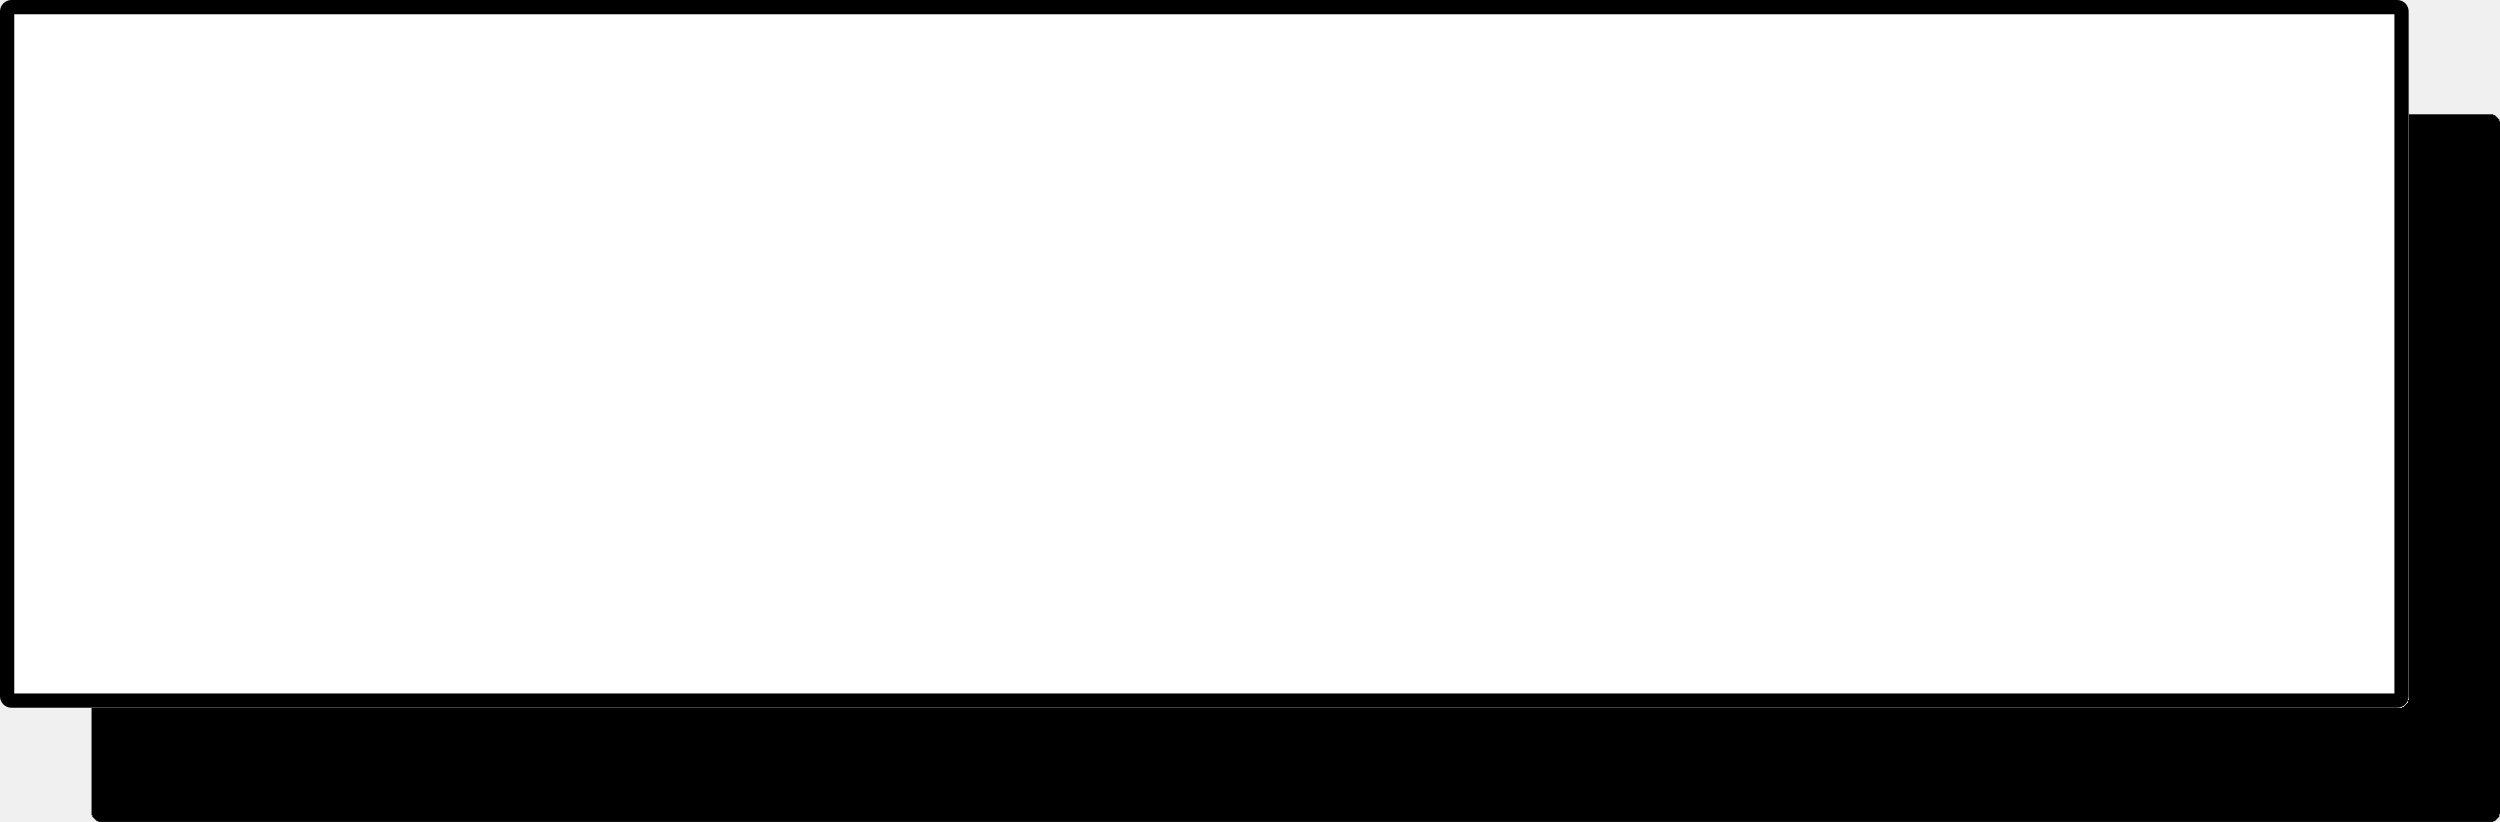
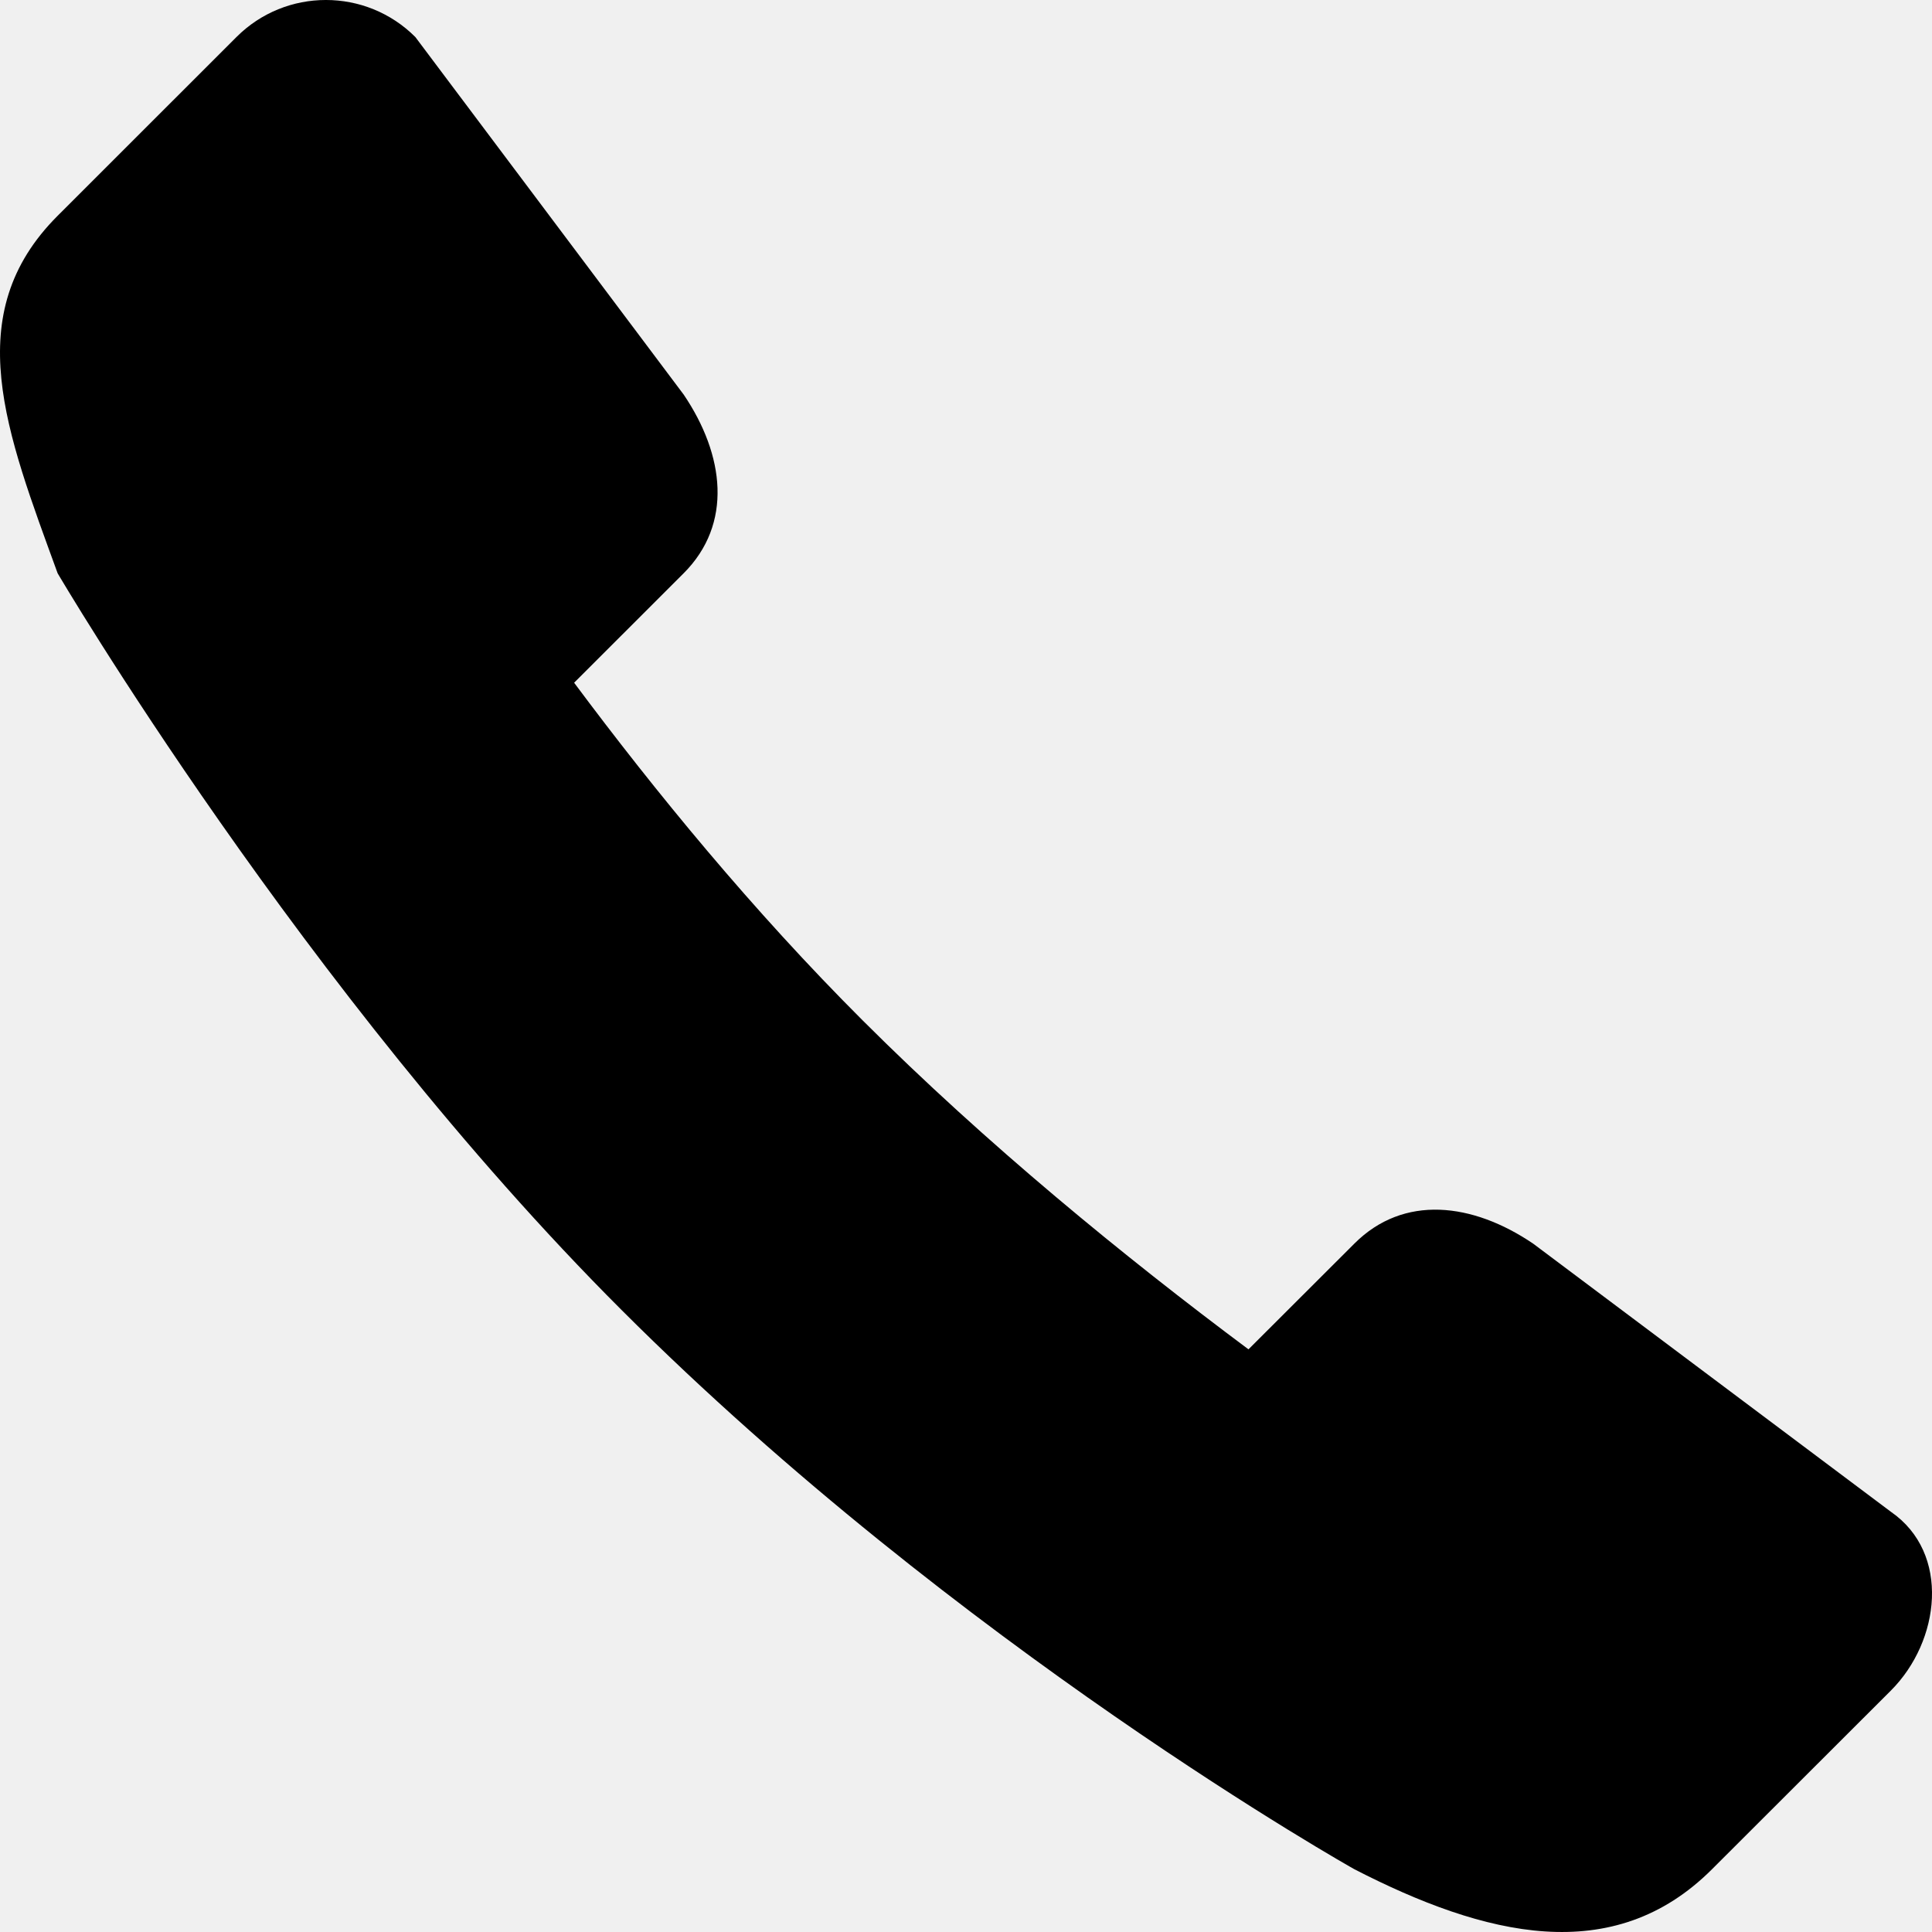
- <svg xmlns="http://www.w3.org/2000/svg" width="438" height="144" viewBox="0 0 438 144" fill="none">
-   <g filter="url(#filter0_d_694_52)">
-     <path d="M0 2C0 0.895 0.895 0 2 0H420C421.105 0 422 0.895 422 2V122C422 123.105 421.105 124 420 124H2C0.895 124 0 123.105 0 122V2Z" fill="white" />
-     <path d="M2 1.25H420C420.414 1.25 420.75 1.586 420.75 2V122C420.75 122.414 420.414 122.75 420 122.75H2C1.586 122.75 1.25 122.414 1.25 122V2C1.25 1.586 1.586 1.25 2 1.25Z" stroke="black" stroke-width="2.5" />
-   </g>
-   <defs>
-     <filter id="filter0_d_694_52" x="0" y="0" width="438" height="144" filterUnits="userSpaceOnUse" color-interpolation-filters="sRGB">
-       <feFlood flood-opacity="0" result="BackgroundImageFix" />
-       <feColorMatrix in="SourceAlpha" type="matrix" values="0 0 0 0 0 0 0 0 0 0 0 0 0 0 0 0 0 0 127 0" result="hardAlpha" />
-       <feOffset dx="16" dy="20" />
-       <feComposite in2="hardAlpha" operator="out" />
-       <feColorMatrix type="matrix" values="0 0 0 0 0 0 0 0 0 0 0 0 0 0 0 0 0 0 1 0" />
-       <feBlend mode="normal" in2="BackgroundImageFix" result="effect1_dropShadow_694_52" />
-       <feBlend mode="normal" in="SourceGraphic" in2="effect1_dropShadow_694_52" result="shape" />
-     </filter>
-   </defs>
+ <svg xmlns="http://www.w3.org/2000/svg" width="48" height="48" viewBox="0 0 48 48" fill="none">
+   <path fill-rule="evenodd" clip-rule="evenodd" d="M1.432 5.361L5.875 0.92C7.101 -0.307 9.092 -0.307 10.319 0.92L16.985 9.802C18.002 11.305 18.211 13.016 16.985 14.243L14.264 16.962C16.281 19.67 18.702 22.623 21.427 25.346C24.509 28.425 27.936 31.225 31.018 33.524L33.648 30.898C34.873 29.671 36.586 29.878 38.091 30.898L46.979 37.56C48.469 38.589 48.206 40.774 46.979 42.001L42.535 46.44C40.08 48.895 36.889 48.108 33.648 46.44C33.648 46.44 23.838 40.938 15.441 32.545C7.541 24.65 1.432 14.243 1.432 14.243C0.158 10.742 -1.023 7.814 1.432 5.361Z" fill="black" />
</svg>
